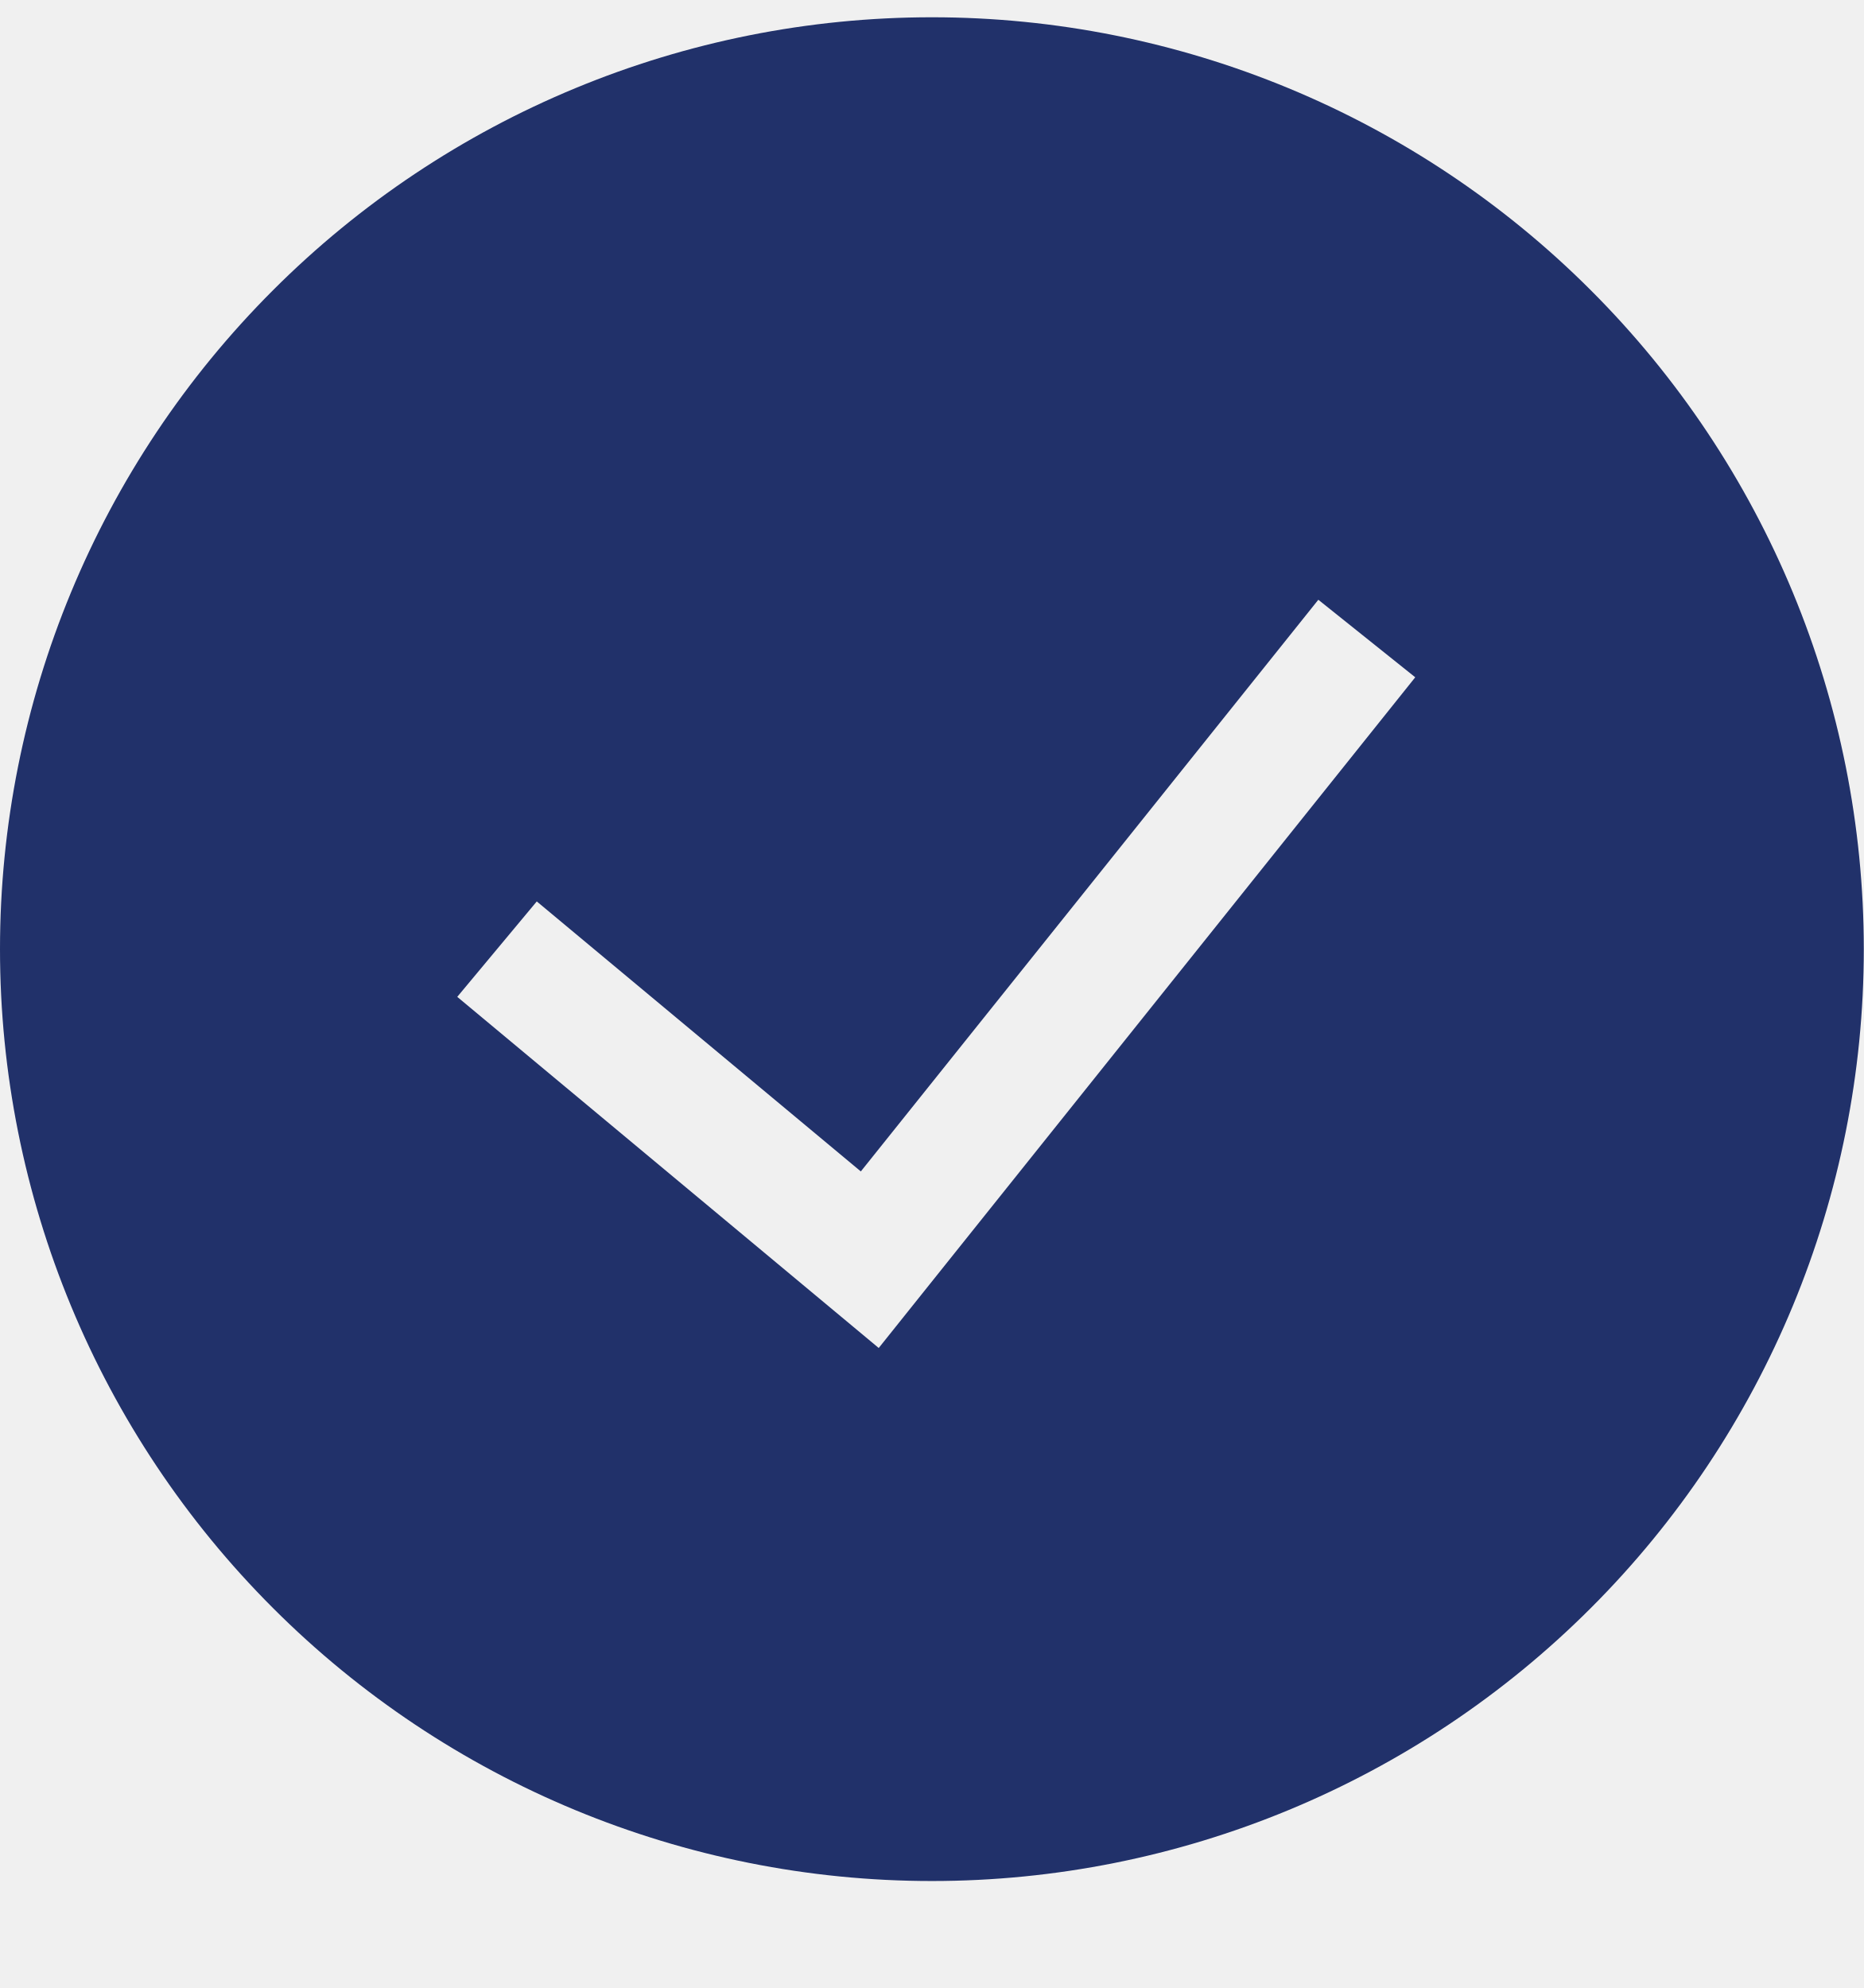
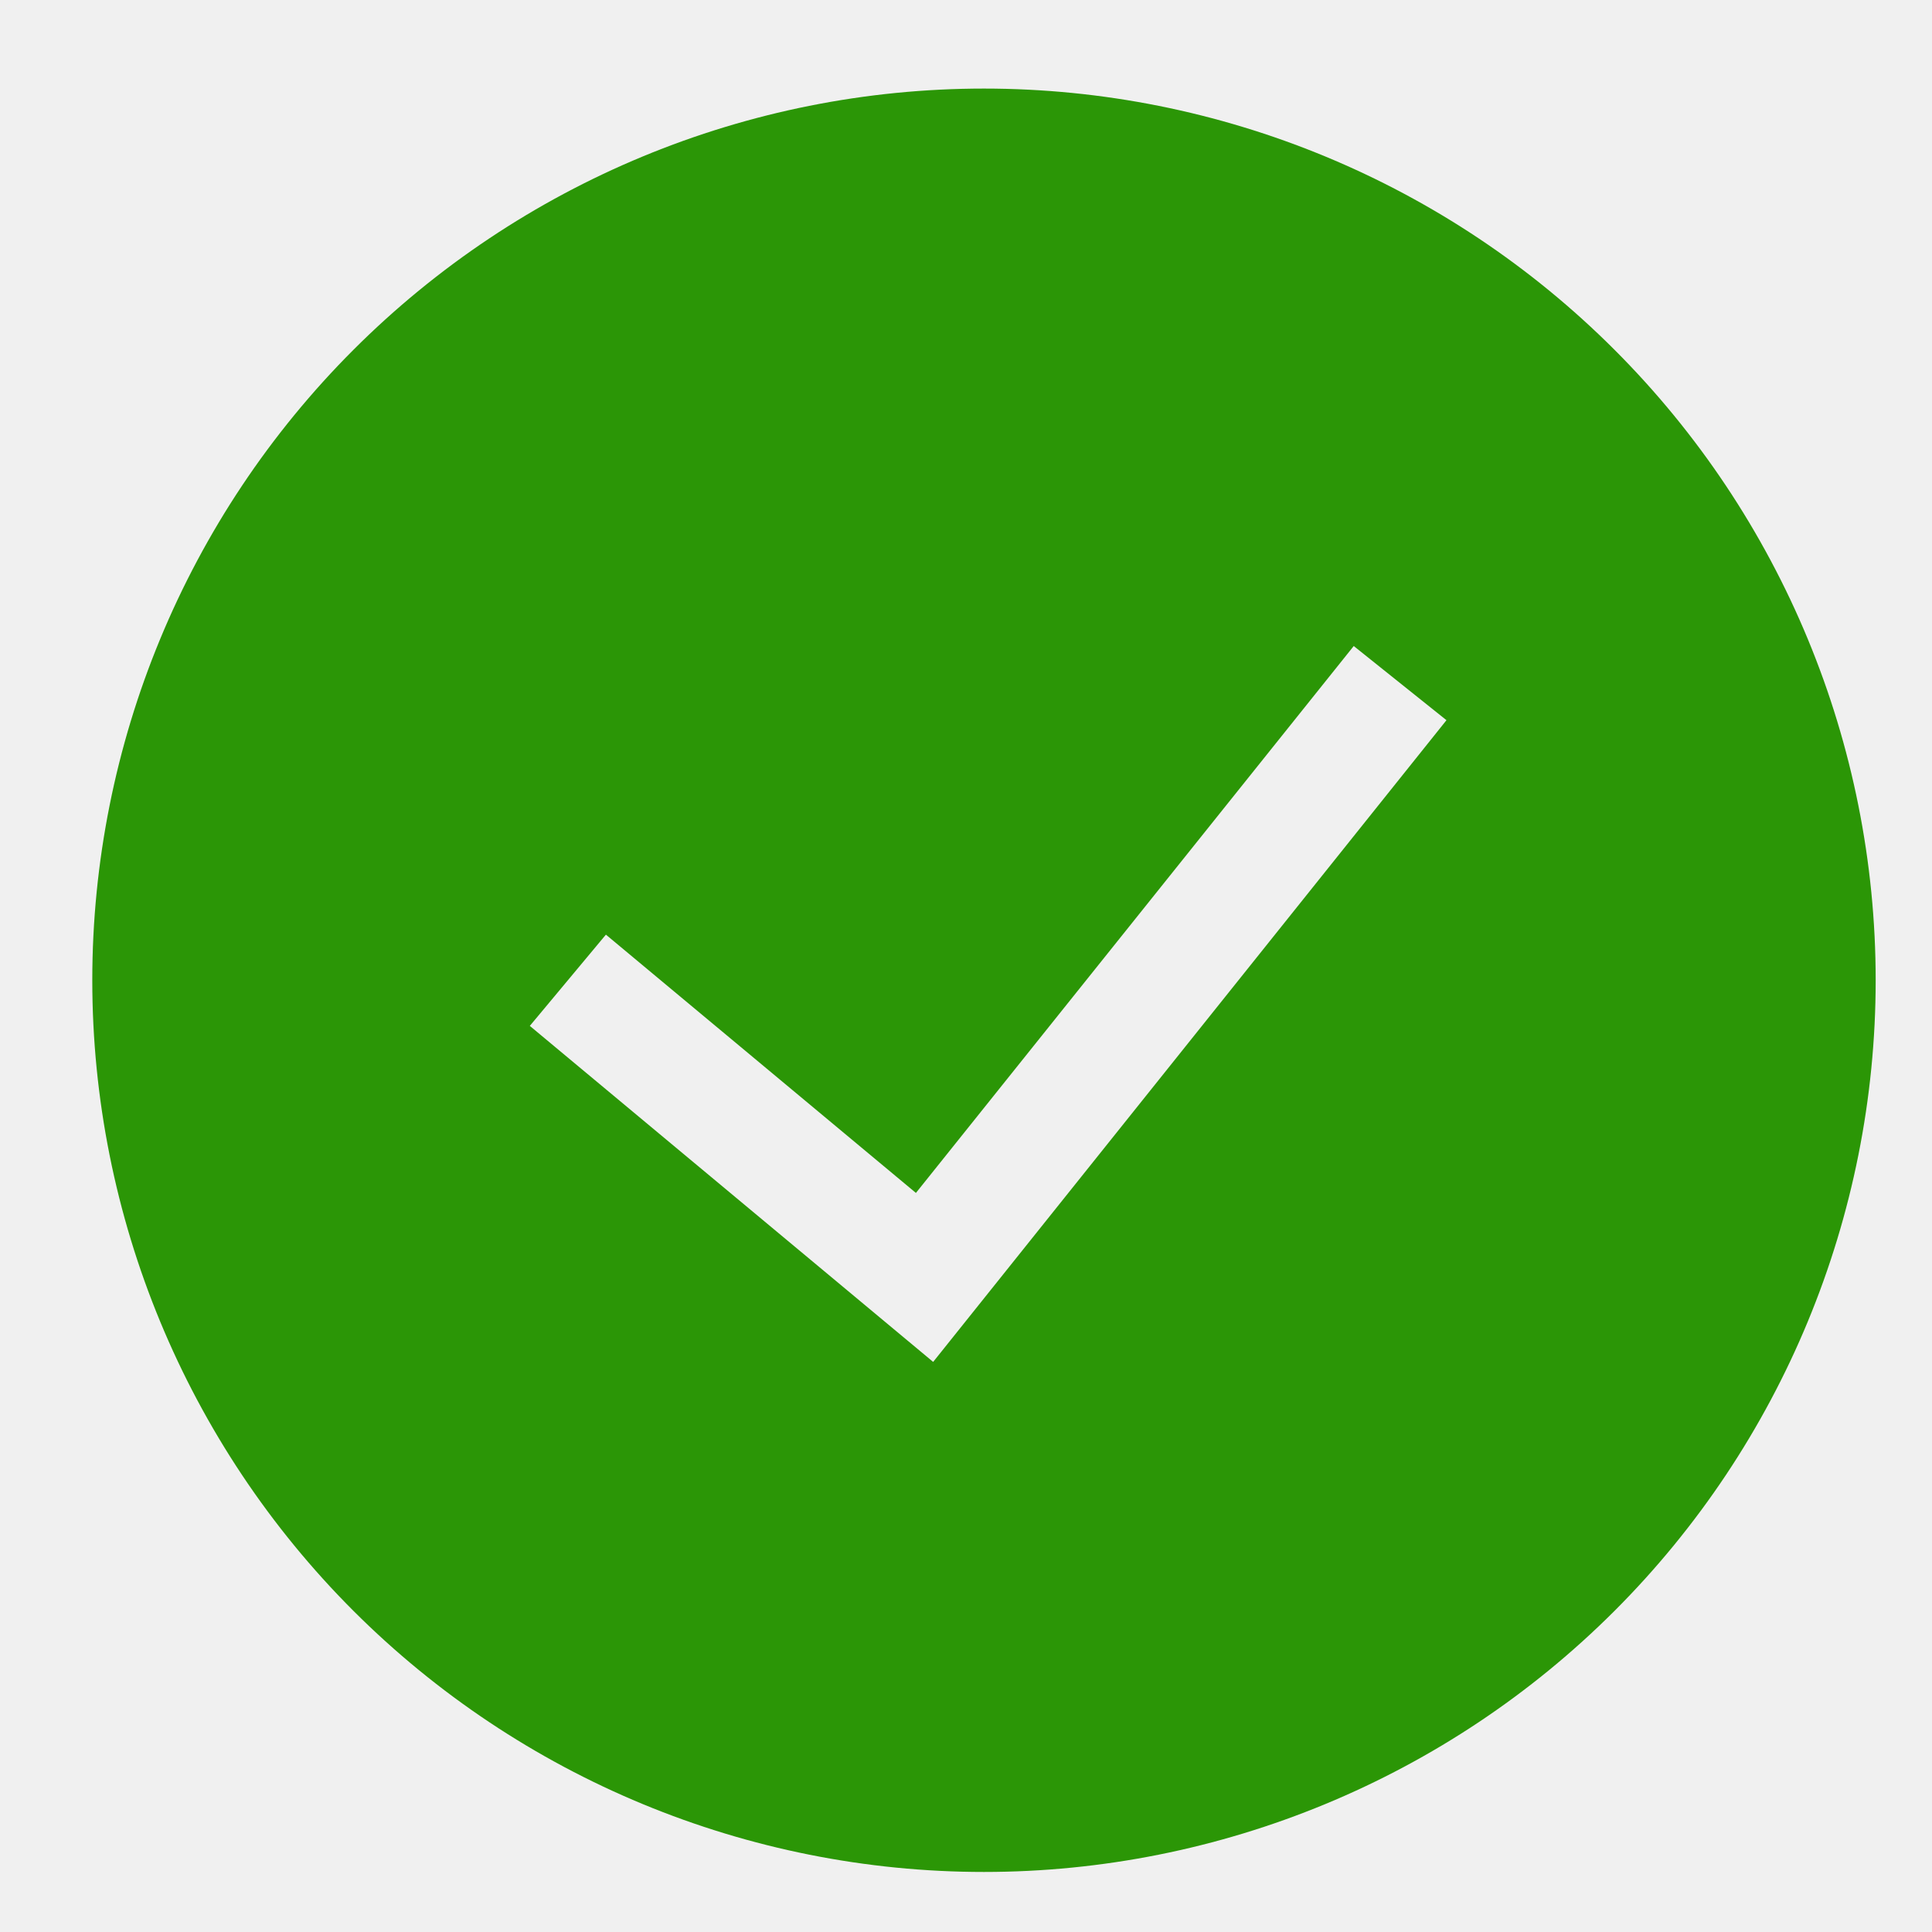
- <svg xmlns="http://www.w3.org/2000/svg" width="15" height="16" viewBox="0 0 15 16" fill="none">
-   <g id="teenyicons:tick-circle-solid" clip-path="url(#clip0_0_5004)">
-     <path id="Vector" fill-rule="evenodd" clip-rule="evenodd" d="M0 7.639C0 5.65 0.79 3.742 2.197 2.336C3.603 0.929 5.511 0.139 7.5 0.139C9.489 0.139 11.397 0.929 12.803 2.336C14.21 3.742 15 5.65 15 7.639C15 9.628 14.21 11.536 12.803 12.942C11.397 14.349 9.489 15.139 7.5 15.139C5.511 15.139 3.603 14.349 2.197 12.942C0.79 11.536 0 9.628 0 7.639ZM7.072 10.849L11.39 5.451L10.61 4.827L6.928 9.428L4.32 7.255L3.68 8.023L7.072 10.849Z" fill="#21316A" />
-   </g>
-   <defs>
-     <clipPath id="clip0_0_5004">
-       <rect width="15" height="15" fill="white" transform="translate(0 0.138916)" />
-     </clipPath>
-   </defs>
+ <svg xmlns="http://www.w3.org/2000/svg" width="13" height="13" viewBox="0 0 13 13" fill="none">
+   <path id="Vector" fill-rule="evenodd" clip-rule="evenodd" d="M0.621 6.596C0.621 5.005 1.253 3.479 2.378 2.354C3.504 1.228 5.03 0.596 6.621 0.596C8.212 0.596 9.739 1.228 10.864 2.354C11.989 3.479 12.621 5.005 12.621 6.596C12.621 8.187 11.989 9.714 10.864 10.839C9.739 11.964 8.212 12.596 6.621 12.596C5.03 12.596 3.504 11.964 2.378 10.839C1.253 9.714 0.621 8.187 0.621 6.596ZM6.279 9.164L9.733 4.846L9.109 4.347L6.163 8.027L4.077 6.289L3.565 6.903L6.279 9.164Z" fill="#2B9606" />
</svg>
